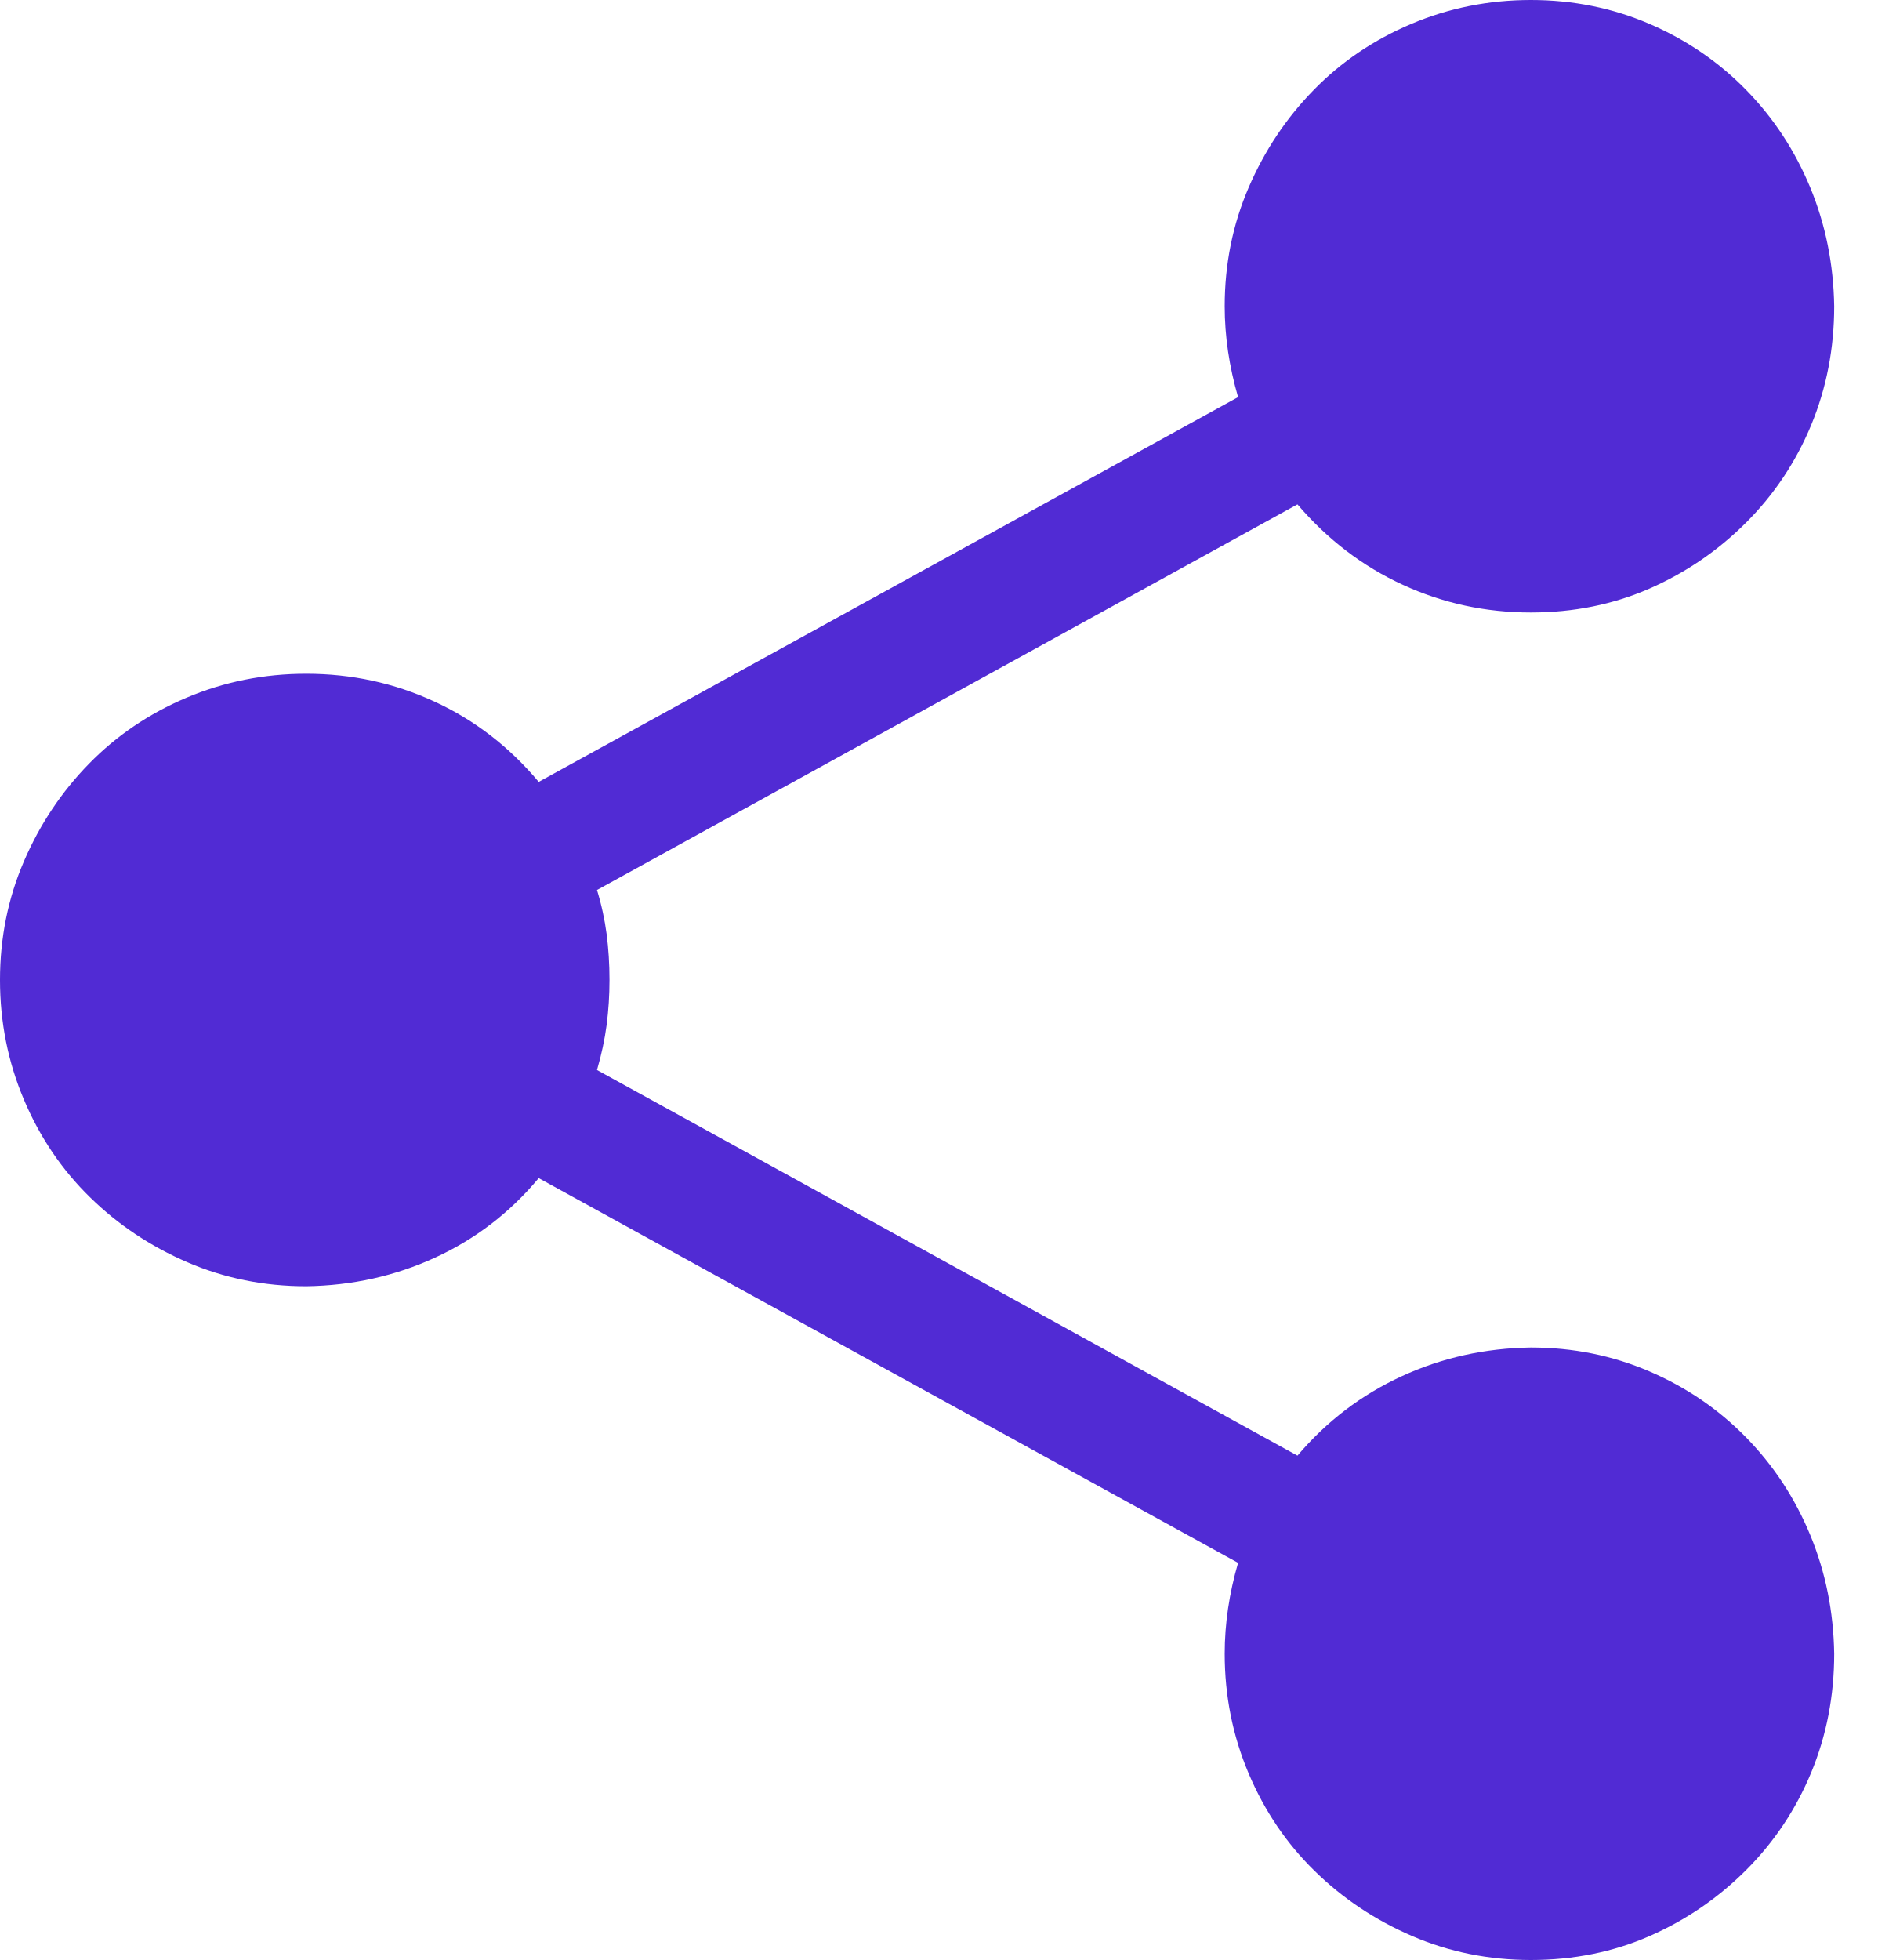
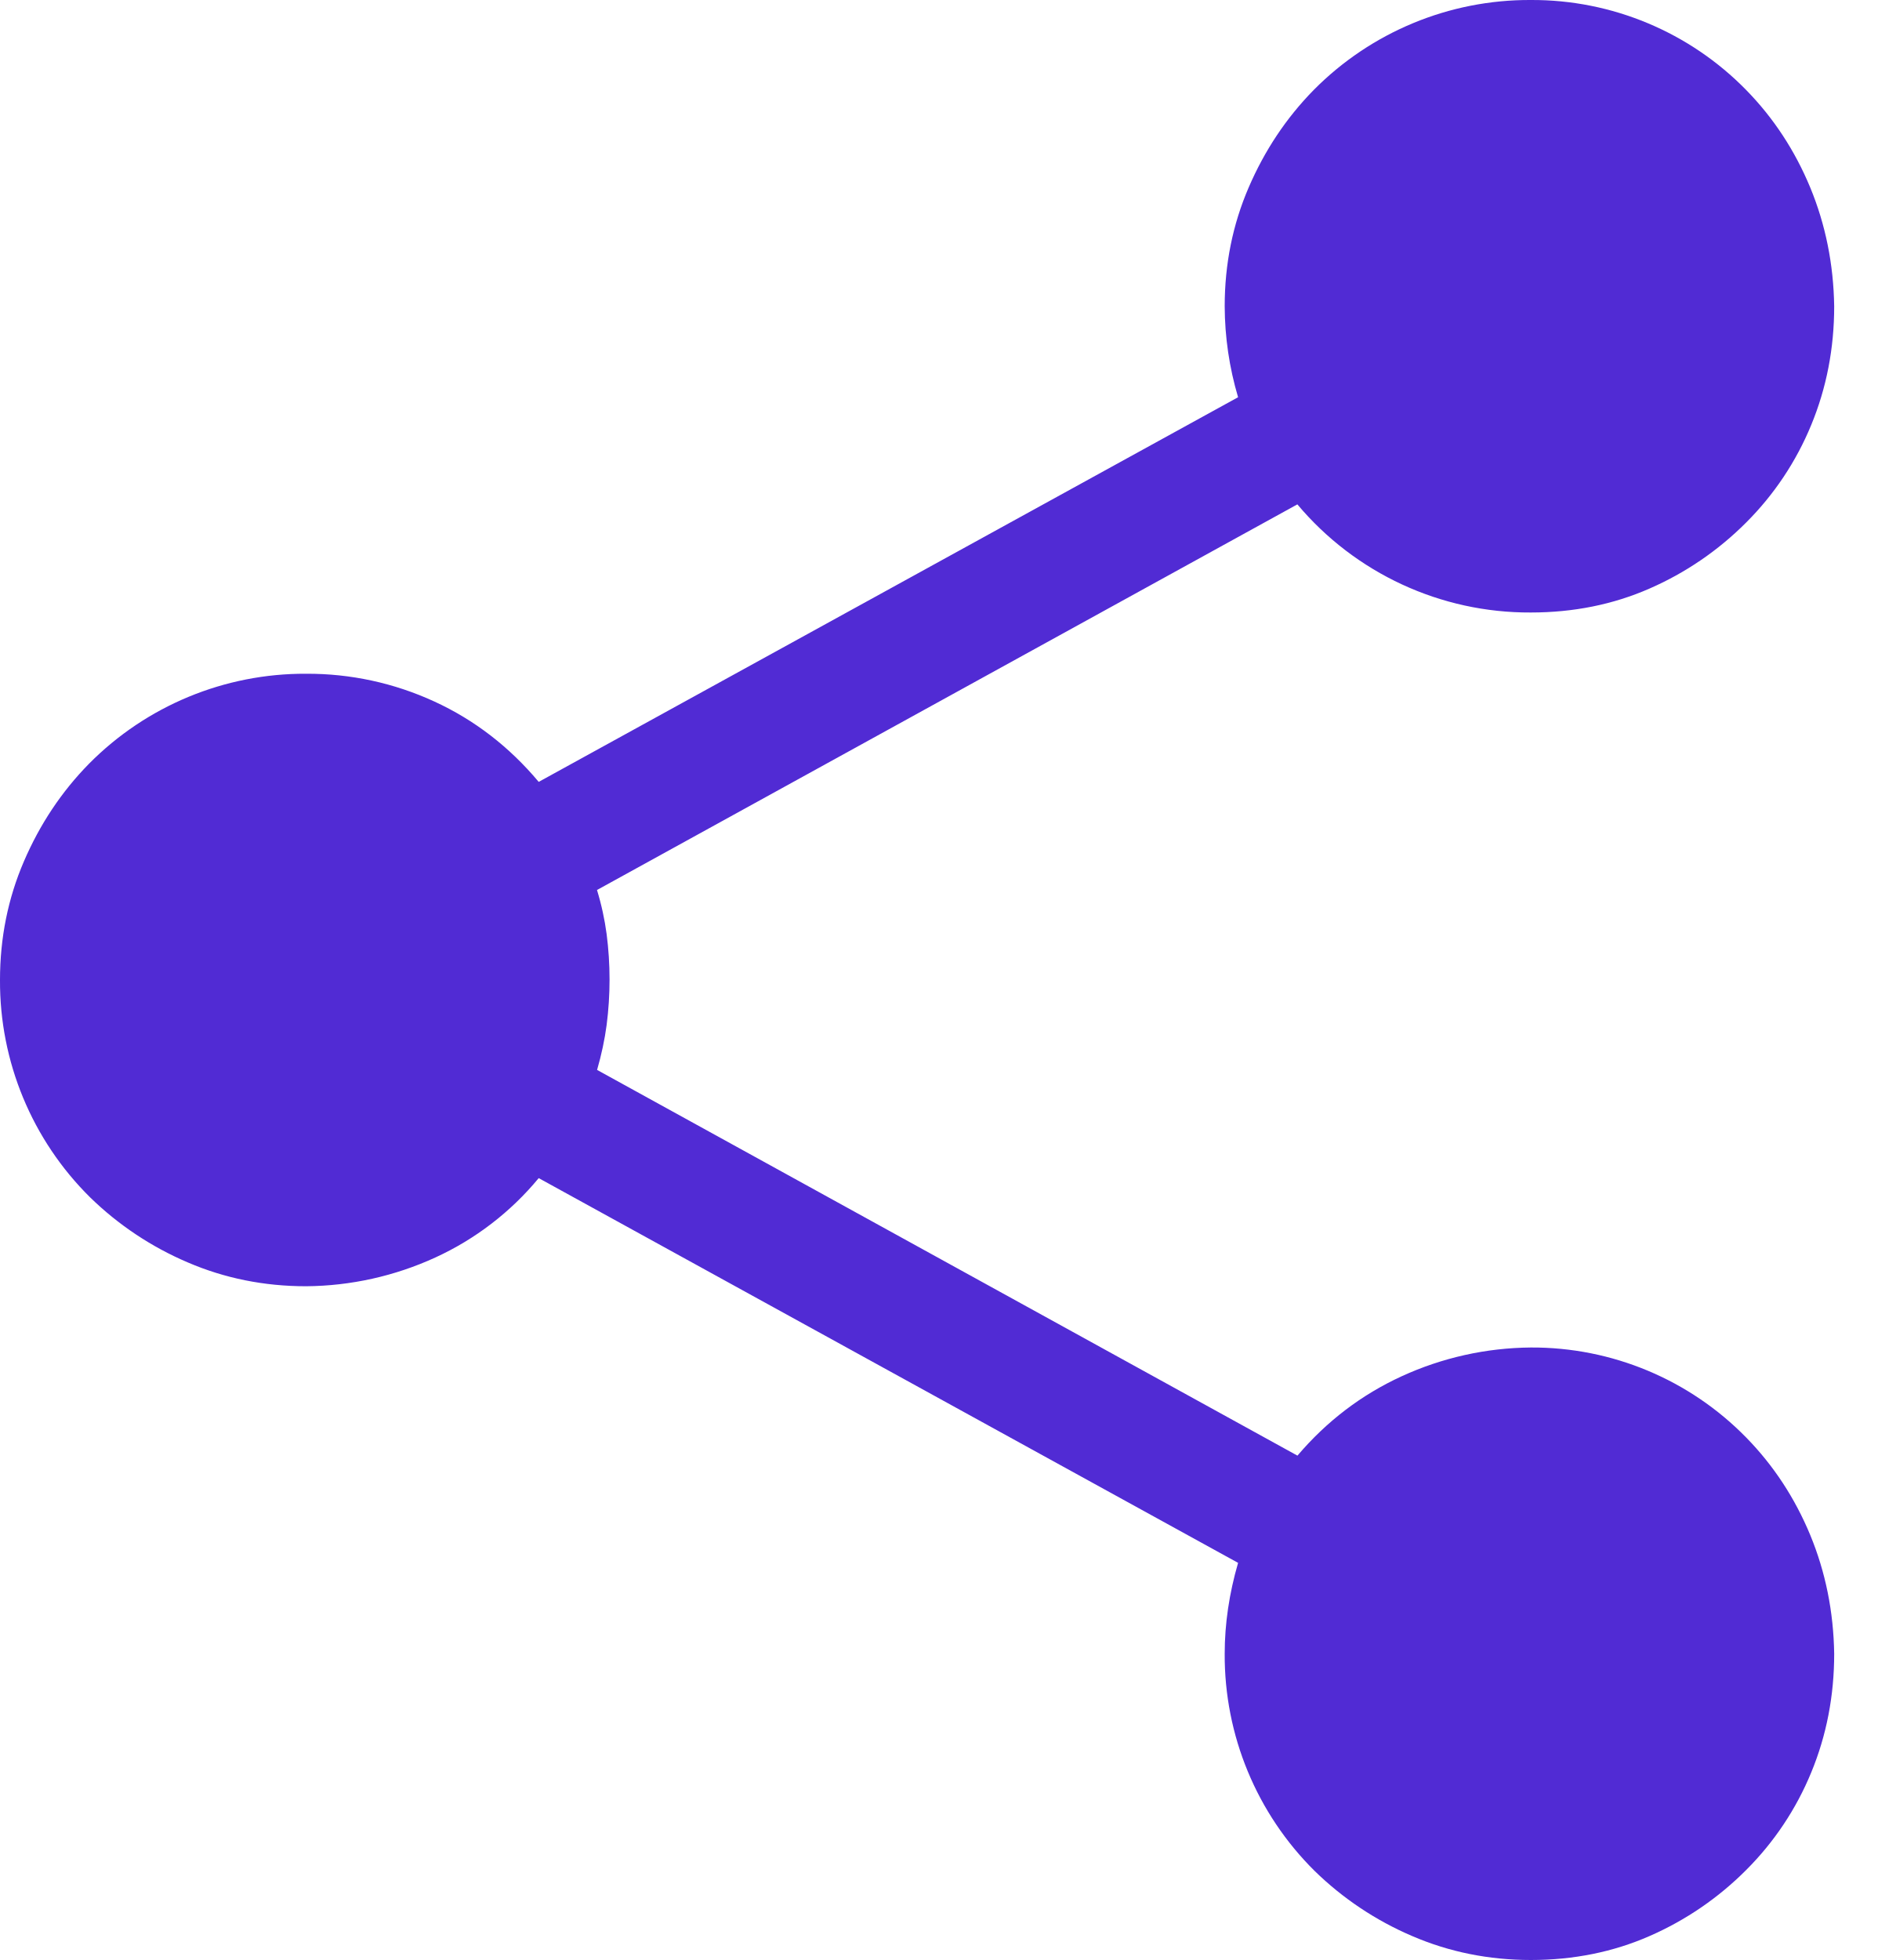
- <svg xmlns="http://www.w3.org/2000/svg" width="23" height="24" viewBox="0 0 23 24" fill="none">
-   <path d="M18.75 16.5C19.266 16.5 19.75 16.598 20.203 16.793C20.656 16.988 21.051 17.258 21.387 17.602C21.723 17.945 21.984 18.344 22.172 18.797C22.359 19.25 22.457 19.734 22.465 20.25C22.465 20.766 22.371 21.25 22.184 21.703C21.996 22.156 21.73 22.555 21.387 22.898C21.043 23.242 20.648 23.512 20.203 23.707C19.758 23.902 19.273 24 18.75 24C18.234 24 17.75 23.902 17.297 23.707C16.844 23.512 16.445 23.246 16.102 22.91C15.758 22.574 15.488 22.176 15.293 21.715C15.098 21.254 15 20.766 15 20.25C15 19.883 15.055 19.512 15.164 19.137L6.598 14.426C6.246 14.848 5.824 15.172 5.332 15.398C4.84 15.625 4.312 15.742 3.75 15.75C3.234 15.75 2.75 15.652 2.297 15.457C1.844 15.262 1.445 14.996 1.102 14.66C0.758 14.324 0.488 13.926 0.293 13.465C0.098 13.004 0 12.516 0 12C0 11.484 0.098 11 0.293 10.547C0.488 10.094 0.754 9.695 1.09 9.352C1.426 9.008 1.824 8.738 2.285 8.543C2.746 8.348 3.234 8.25 3.75 8.25C4.305 8.25 4.828 8.363 5.32 8.59C5.812 8.816 6.238 9.145 6.598 9.574L15.164 4.863C15.055 4.488 15 4.117 15 3.75C15 3.234 15.098 2.75 15.293 2.297C15.488 1.844 15.754 1.445 16.09 1.102C16.426 0.758 16.824 0.488 17.285 0.293C17.746 0.098 18.234 0 18.75 0C19.266 0 19.75 0.098 20.203 0.293C20.656 0.488 21.051 0.758 21.387 1.102C21.723 1.445 21.984 1.844 22.172 2.297C22.359 2.75 22.457 3.234 22.465 3.75C22.465 4.266 22.371 4.75 22.184 5.203C21.996 5.656 21.73 6.055 21.387 6.398C21.043 6.742 20.648 7.012 20.203 7.207C19.758 7.402 19.273 7.5 18.75 7.5C18.195 7.5 17.672 7.387 17.18 7.16C16.688 6.934 16.258 6.605 15.891 6.176L7.312 10.898C7.367 11.078 7.406 11.258 7.43 11.438C7.453 11.617 7.465 11.805 7.465 12C7.465 12.188 7.453 12.371 7.43 12.551C7.406 12.73 7.367 12.914 7.312 13.102L15.891 17.824C16.25 17.402 16.676 17.078 17.168 16.852C17.66 16.625 18.188 16.508 18.75 16.5Z" fill="#512BD4" />
+ <svg xmlns="http://www.w3.org/2000/svg" width="23" height="24" fill="none">
+   <path d="M18.75 16.5a3.664 3.664 0 0 1 2.637 1.102c.336.343.597.742.785 1.195.187.453.285.937.293 1.453 0 .516-.094 1-.281 1.453a3.643 3.643 0 0 1-.797 1.195 3.84 3.84 0 0 1-1.184.809c-.445.195-.93.293-1.453.293-.516 0-1-.098-1.453-.293a3.905 3.905 0 0 1-1.195-.797A3.716 3.716 0 0 1 15 20.25c0-.367.055-.738.164-1.113l-8.566-4.711a3.575 3.575 0 0 1-1.266.972 3.868 3.868 0 0 1-1.582.352c-.516 0-1-.098-1.453-.293a3.905 3.905 0 0 1-1.195-.797A3.715 3.715 0 0 1 0 12c0-.516.098-1 .293-1.453.195-.453.46-.852.797-1.195A3.716 3.716 0 0 1 3.75 8.25a3.71 3.71 0 0 1 1.57.34c.492.226.918.555 1.278.984l8.566-4.71A3.96 3.96 0 0 1 15 3.75c0-.516.098-1 .293-1.453.195-.453.46-.852.797-1.195A3.715 3.715 0 0 1 18.75 0a3.665 3.665 0 0 1 2.637 1.102c.336.343.597.742.785 1.195.187.453.285.937.293 1.453 0 .516-.094 1-.281 1.453a3.643 3.643 0 0 1-.797 1.195 3.841 3.841 0 0 1-1.184.809c-.445.195-.93.293-1.453.293a3.71 3.71 0 0 1-2.86-1.324l-8.578 4.722c.055.18.094.36.118.54a4.35 4.35 0 0 1 0 1.113c-.024.18-.063.363-.117.55l8.578 4.723c.359-.422.785-.746 1.277-.972a3.868 3.868 0 0 1 1.582-.352Z" fill="#512BD4" />
</svg>
